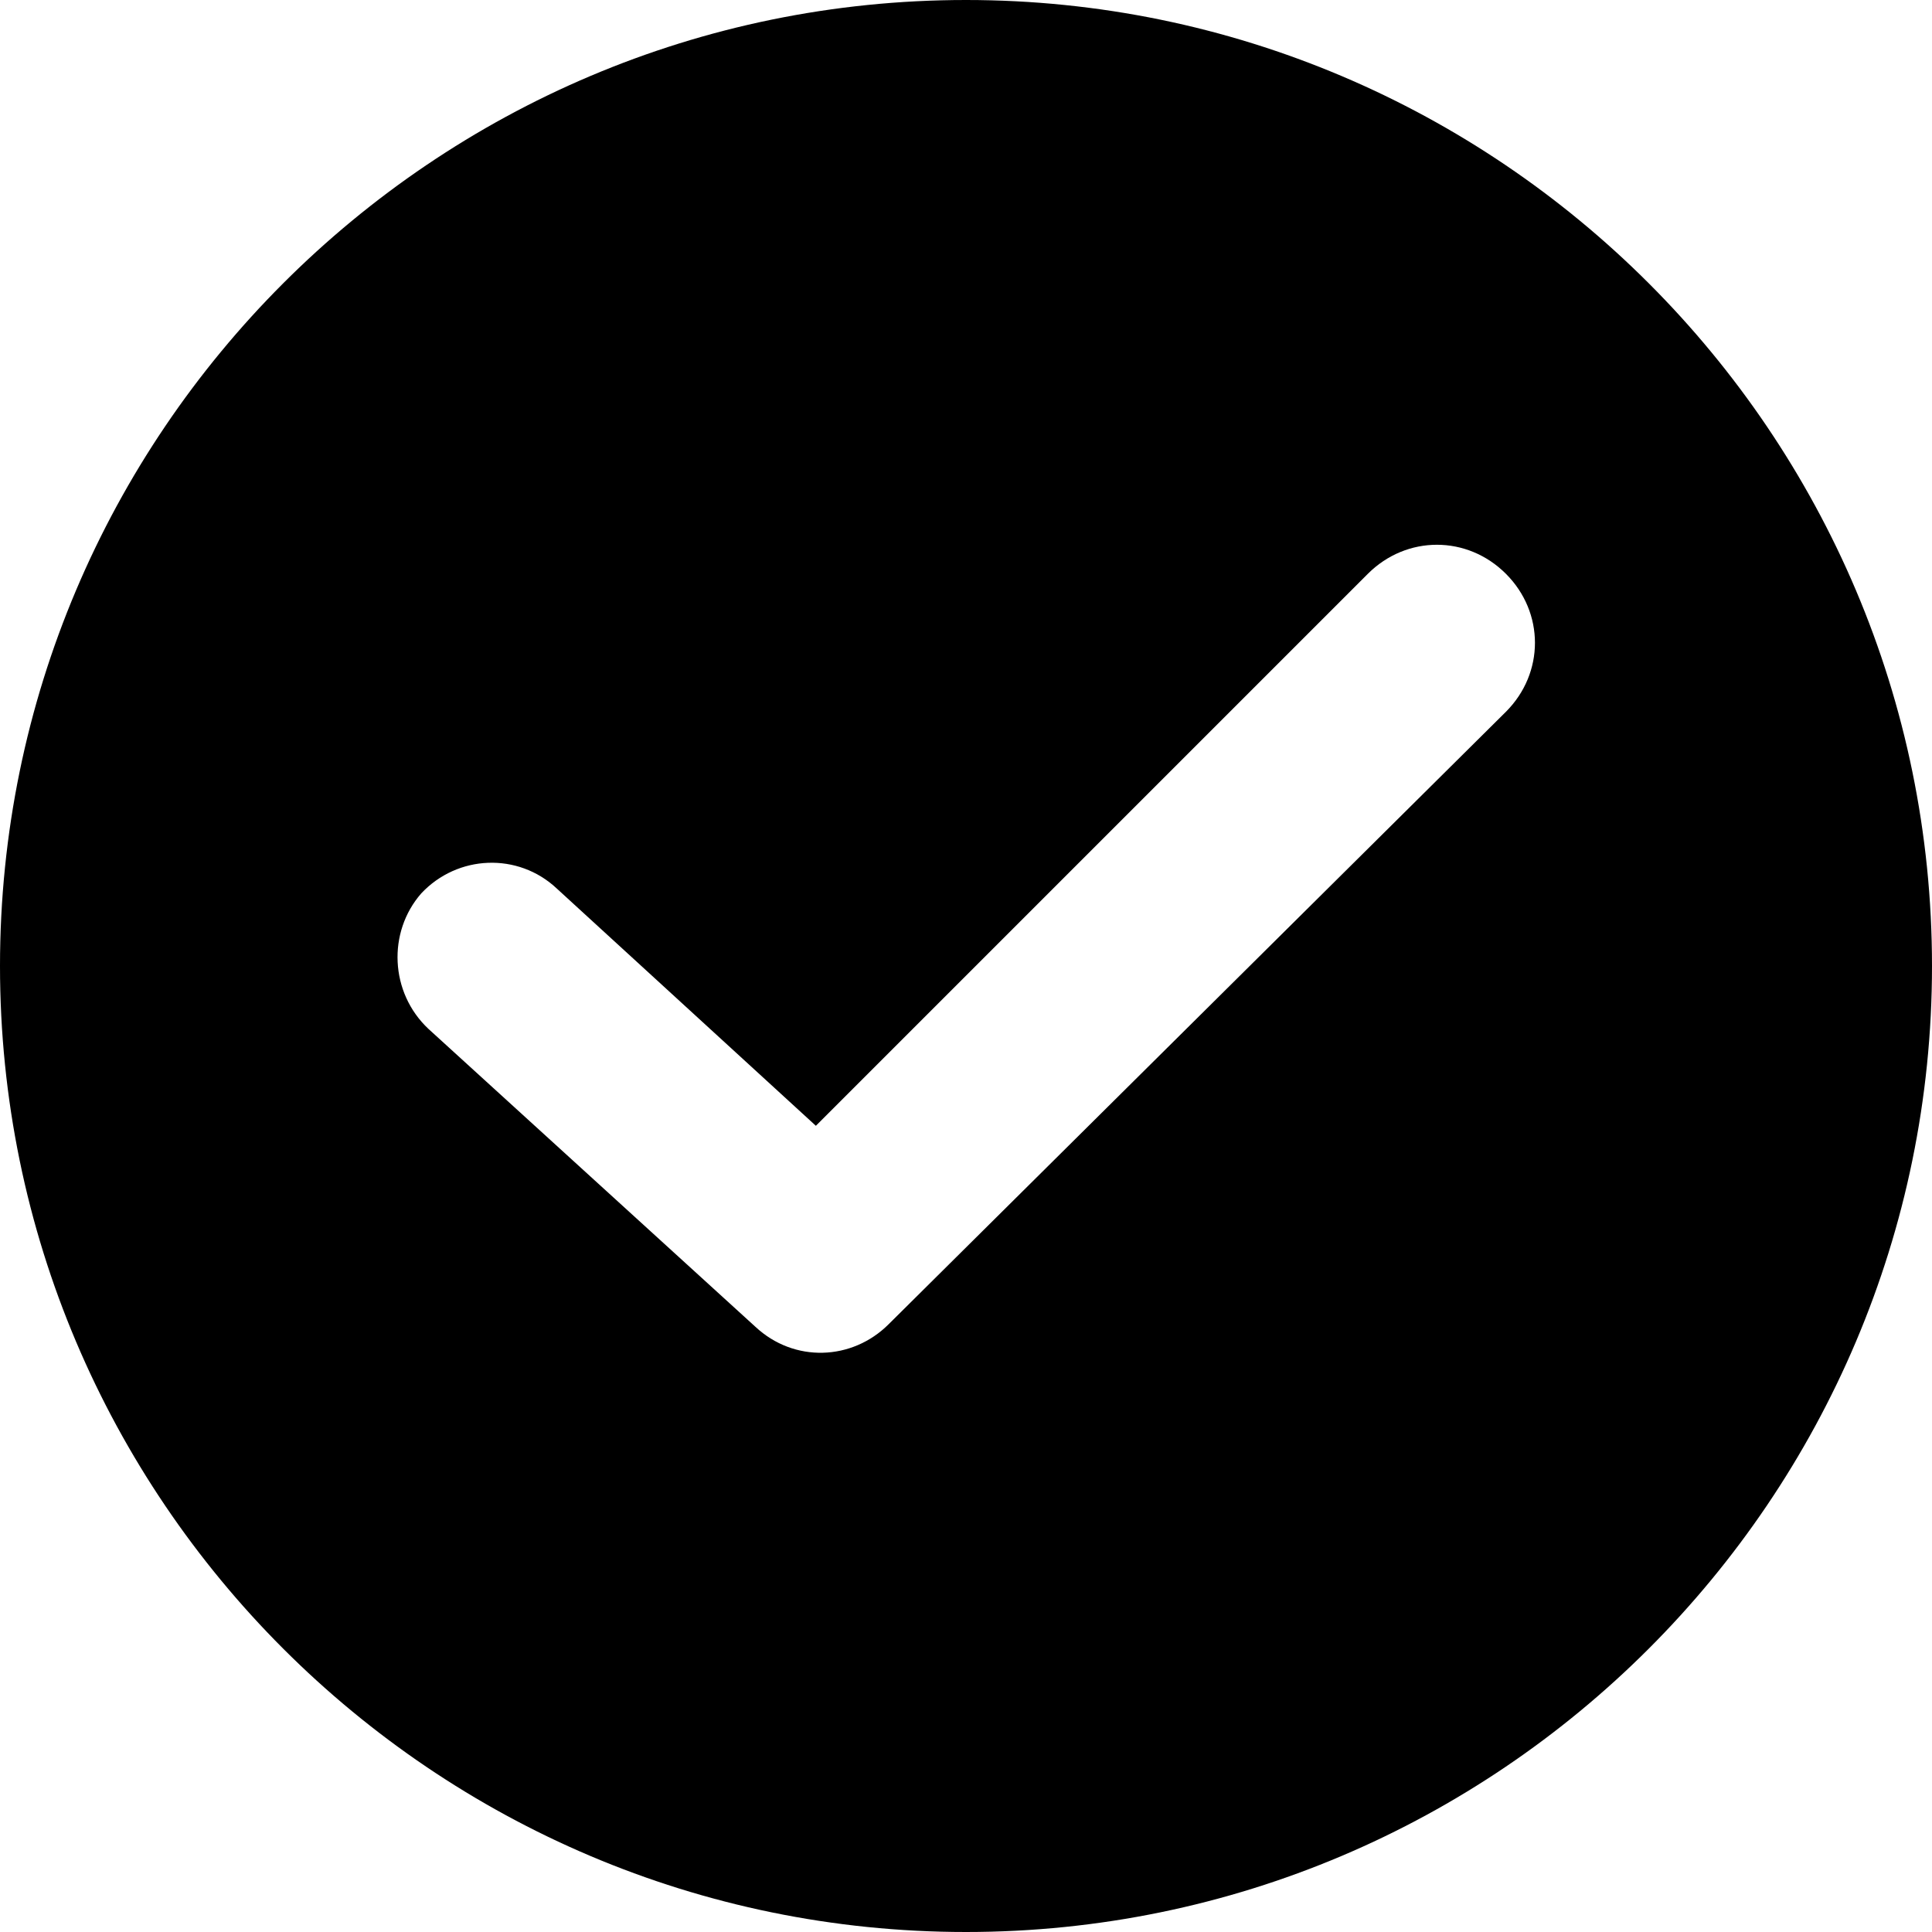
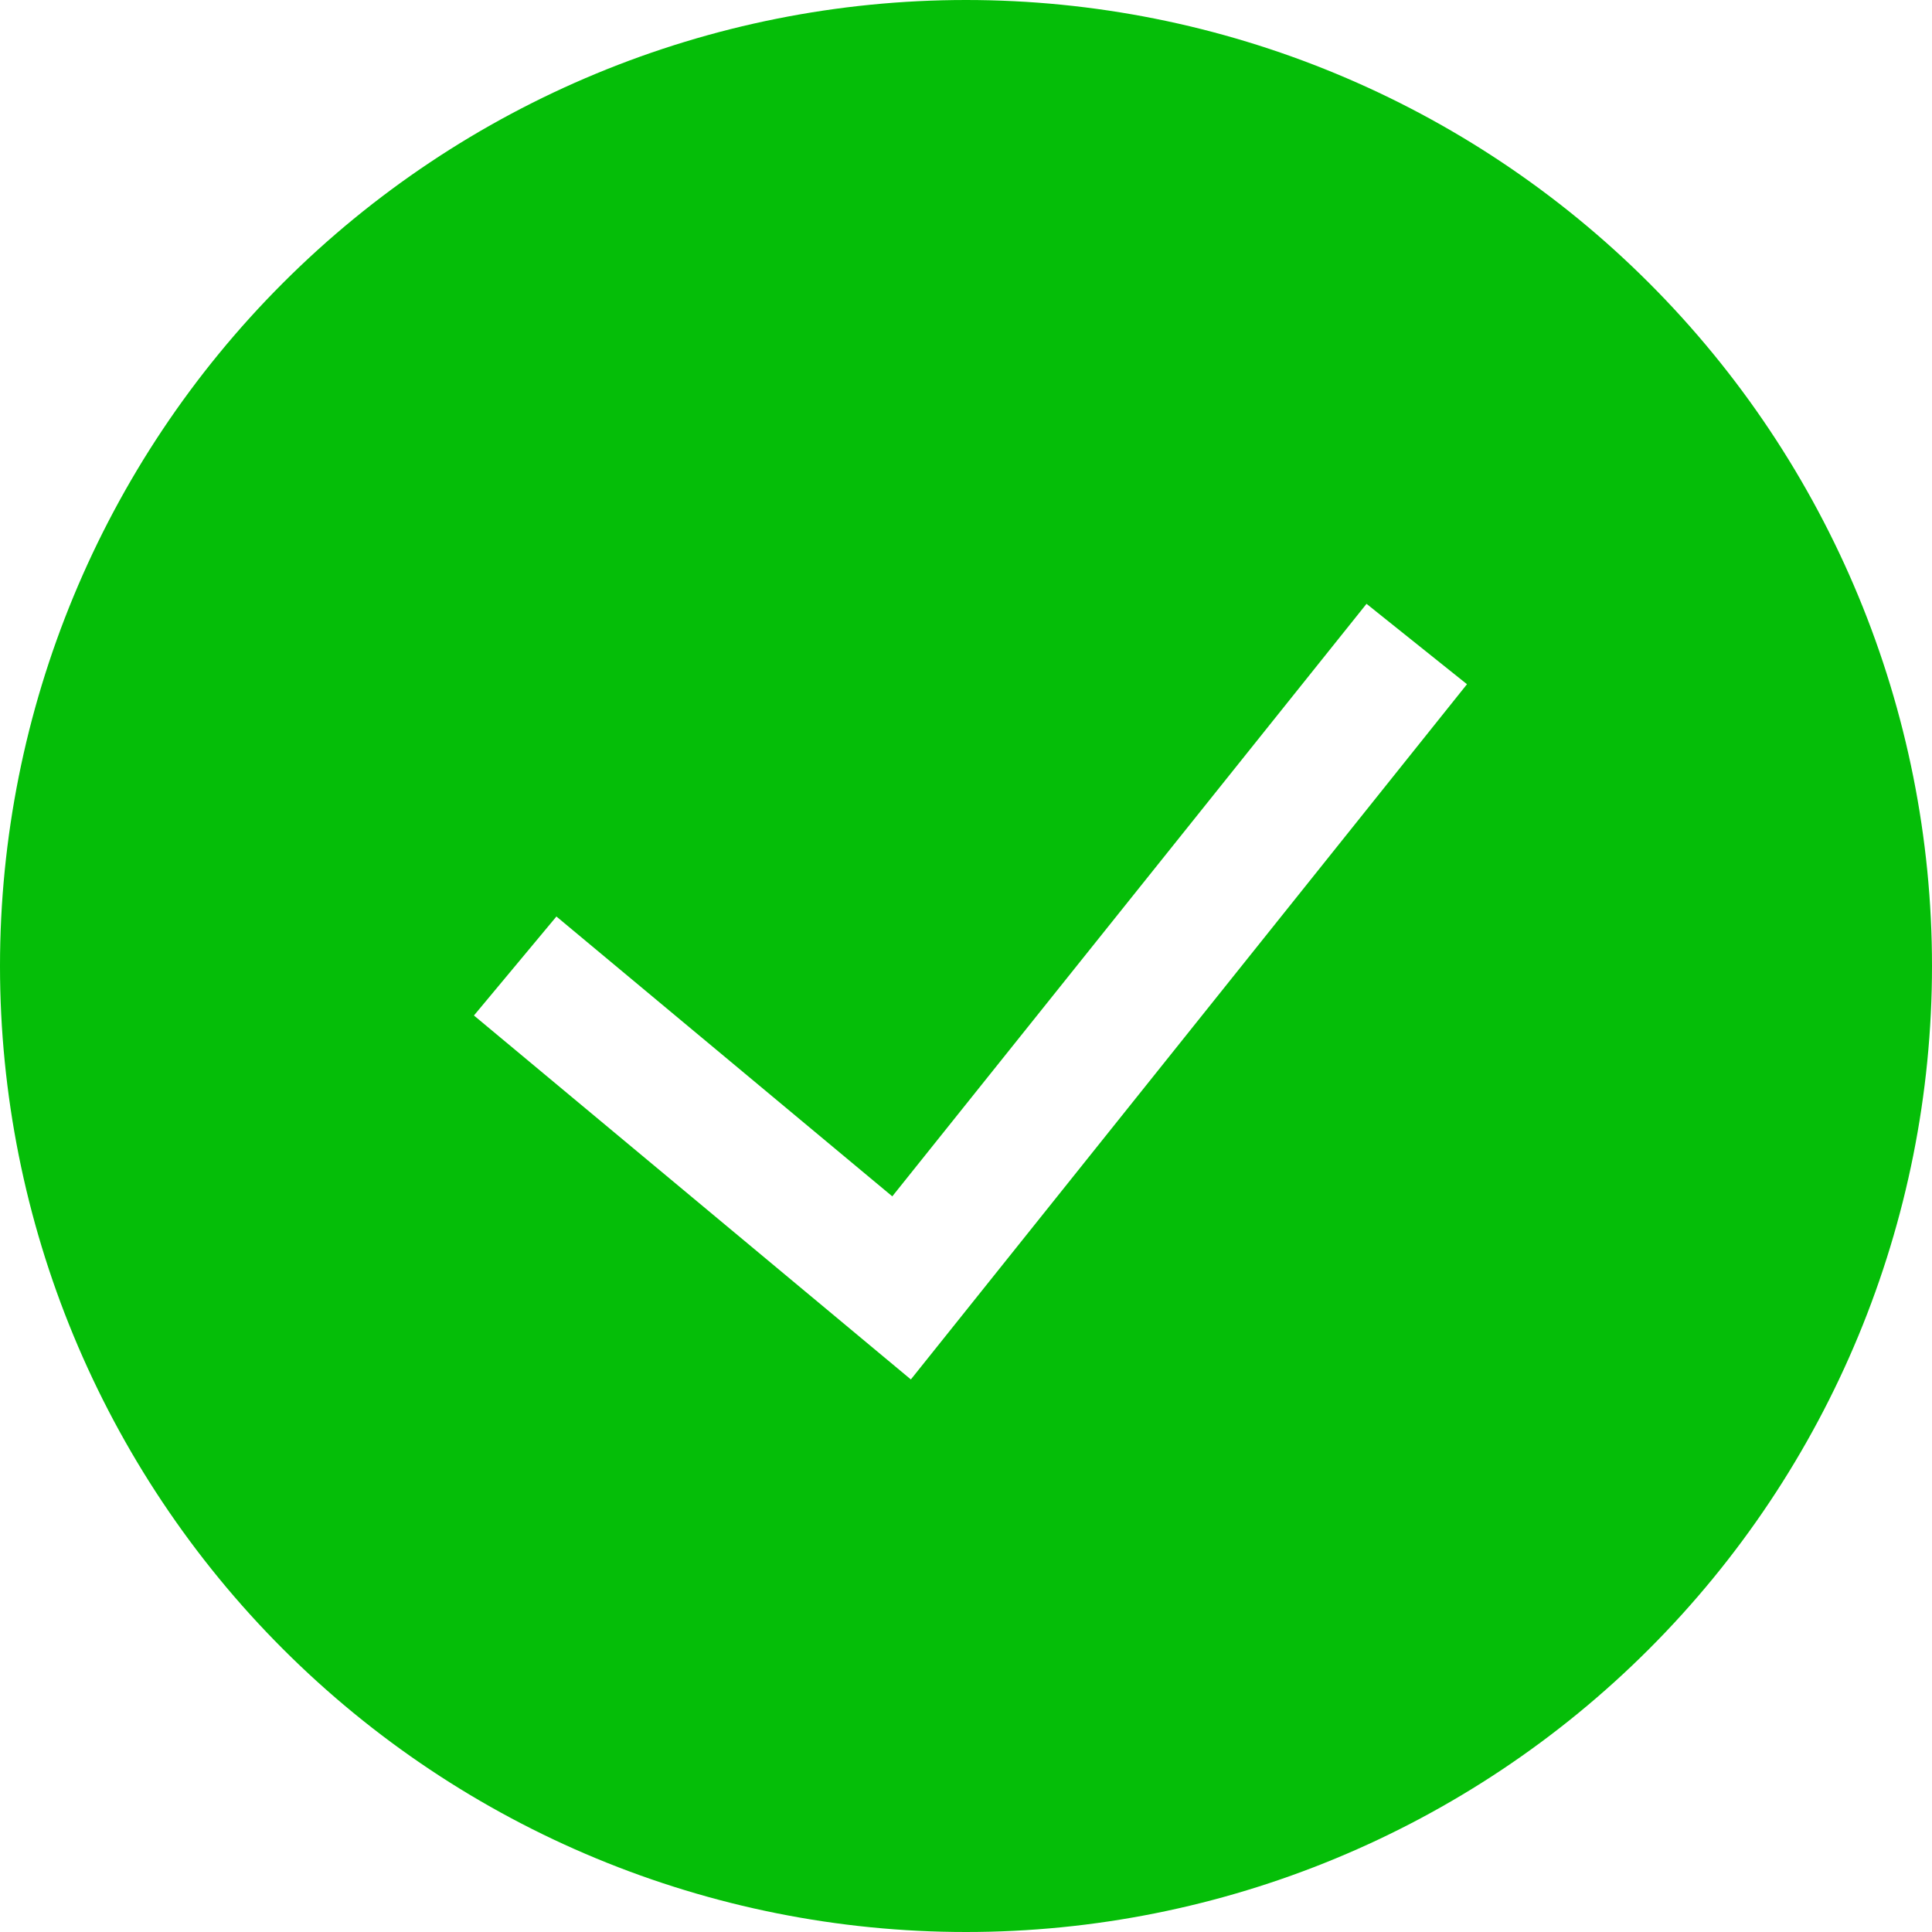
- <svg xmlns="http://www.w3.org/2000/svg" width="24" height="24" viewBox="0 0 24 24" fill="none">
-   <path d="M12 0C5.383 0 0 5.383 0 12C0 18.616 5.383 24 12 24C18.616 24 24 18.616 24 12C24 5.383 18.616 0 12 0ZM18.707 8.842L11.038 16.451C10.586 16.902 9.865 16.932 9.383 16.481L5.323 12.782C4.842 12.331 4.812 11.579 5.233 11.098C5.684 10.617 6.436 10.586 6.917 11.038L10.135 13.985L16.992 7.128C17.474 6.647 18.226 6.647 18.707 7.128C19.188 7.609 19.188 8.361 18.707 8.842Z" fill="black" />
+ <svg xmlns="http://www.w3.org/2000/svg" width="13" height="13" viewBox="0 0 13 13" fill="none">
+   <path fill-rule="evenodd" clip-rule="evenodd" d="M0 6.5C0 4.776 0.685 3.123 1.904 1.904C3.123 0.685 4.776 0 6.5 0C8.224 0 9.877 0.685 11.096 1.904C12.315 3.123 13 4.776 13 6.5C13 8.224 12.315 9.877 11.096 11.096C9.877 12.315 8.224 13 6.5 13C4.776 13 3.123 12.315 1.904 11.096C0.685 9.877 0 8.224 0 6.5ZM6.129 9.282L9.871 4.604L9.195 4.063L6.004 8.05L3.744 6.167L3.189 6.833L6.129 9.282Z" fill="#05BE08" />
</svg>
